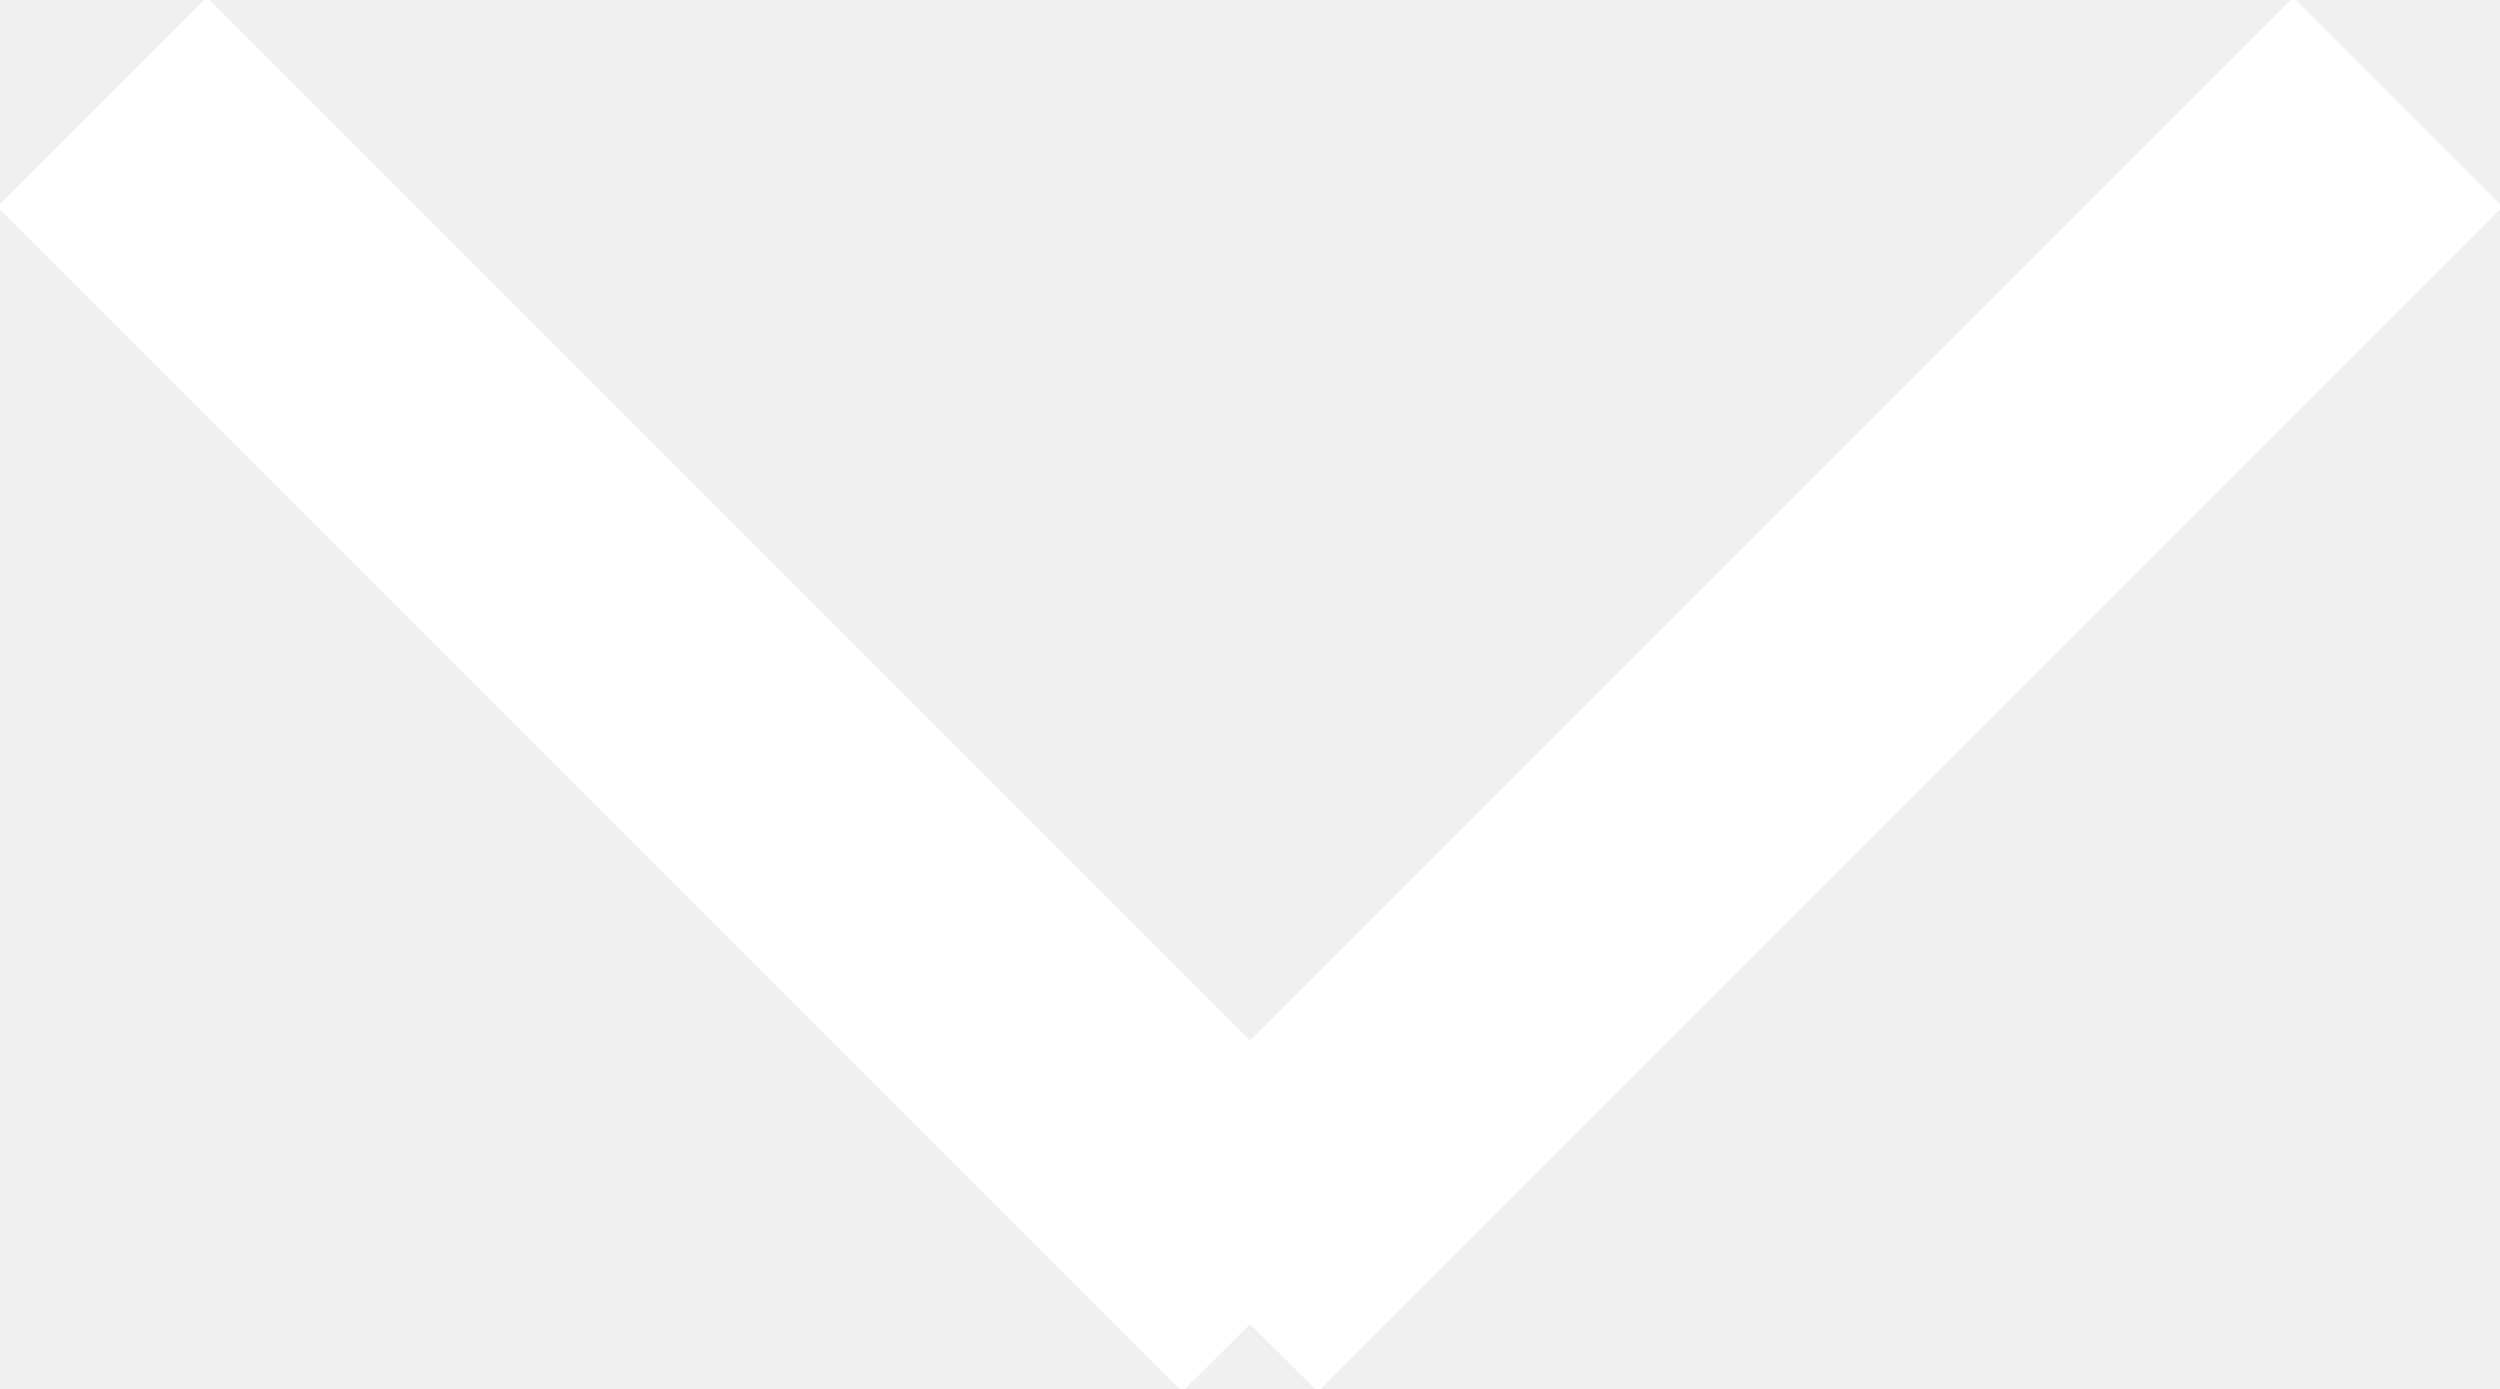
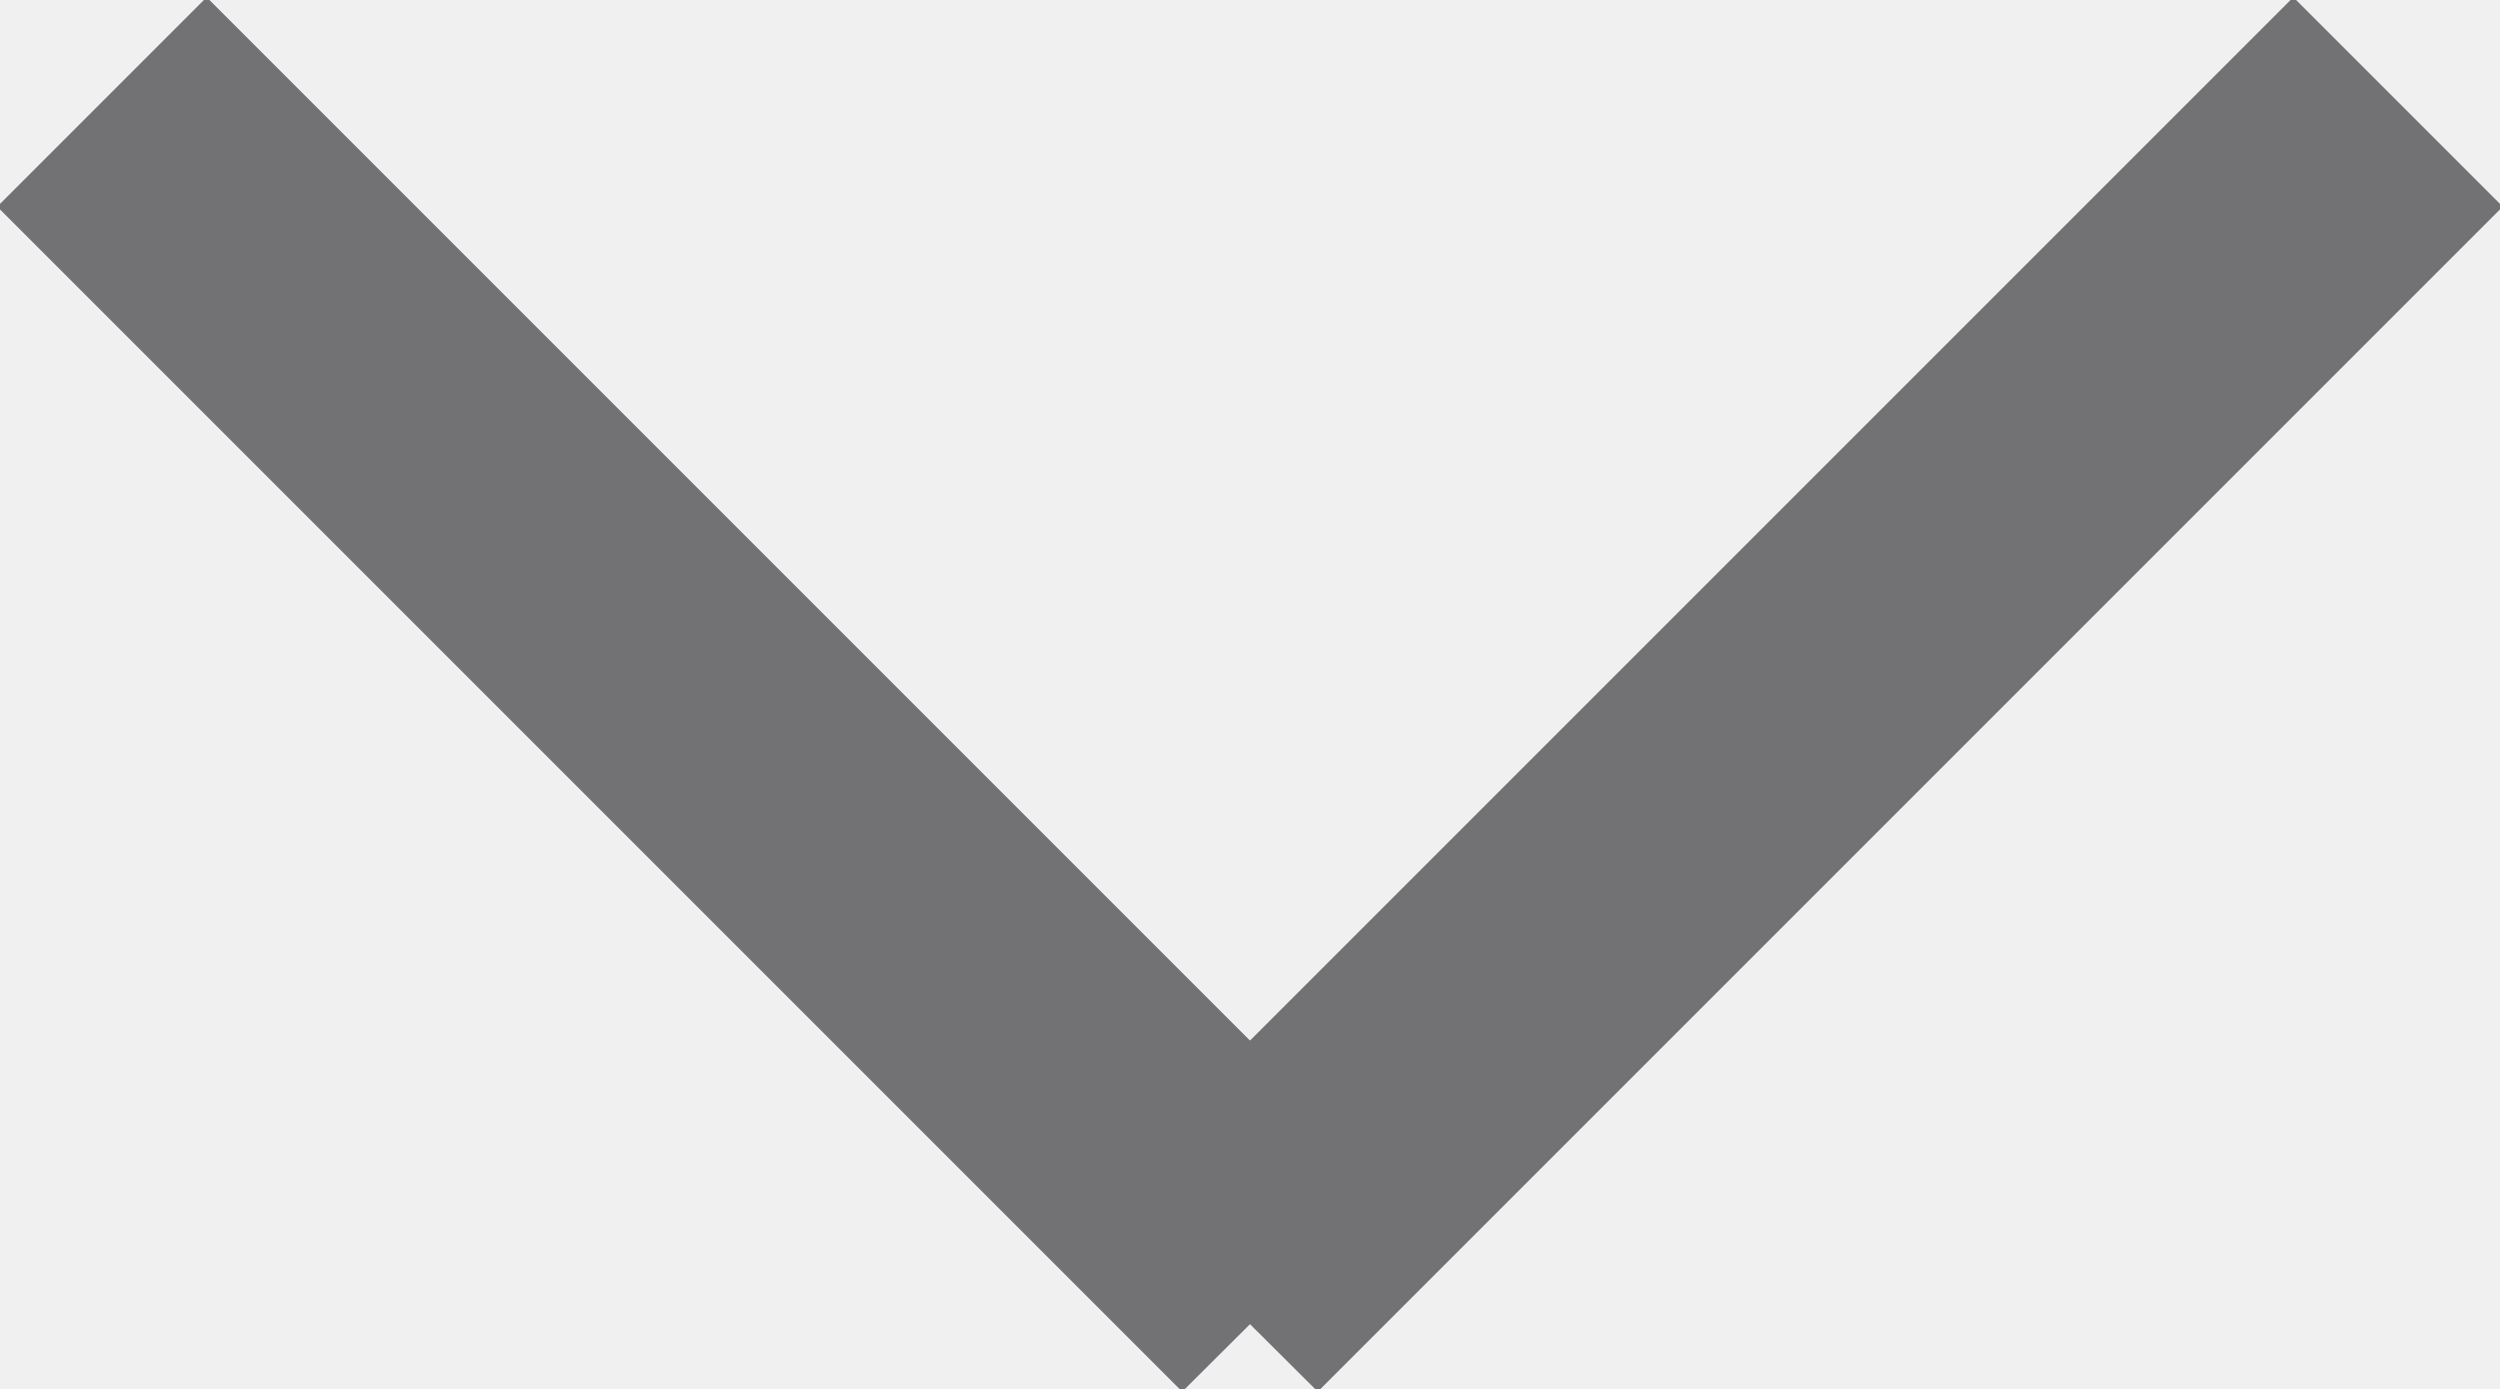
<svg xmlns="http://www.w3.org/2000/svg" preserveAspectRatio="xMidYMid" width="9" height="5" viewBox="0 0 9 5">
  <defs>
-     <style>.cls-2 { fill: #ffffff; }</style>
+     <style>.cls-2 { fill: #727174; }</style>
  </defs>
  <path d="M9.01.744S4.744 5.01 4.744 5.01 4.5 4.767 4.5 4.767s-.244.243-.244.243S-.01.744-.01.744.744-.01.744-.01 4.5 3.746 4.5 3.746 8.256-.01 8.256-.01s.754.754.754.754z" id="path-1" class="cls-2" fill-rule="evenodd" />
</svg>
